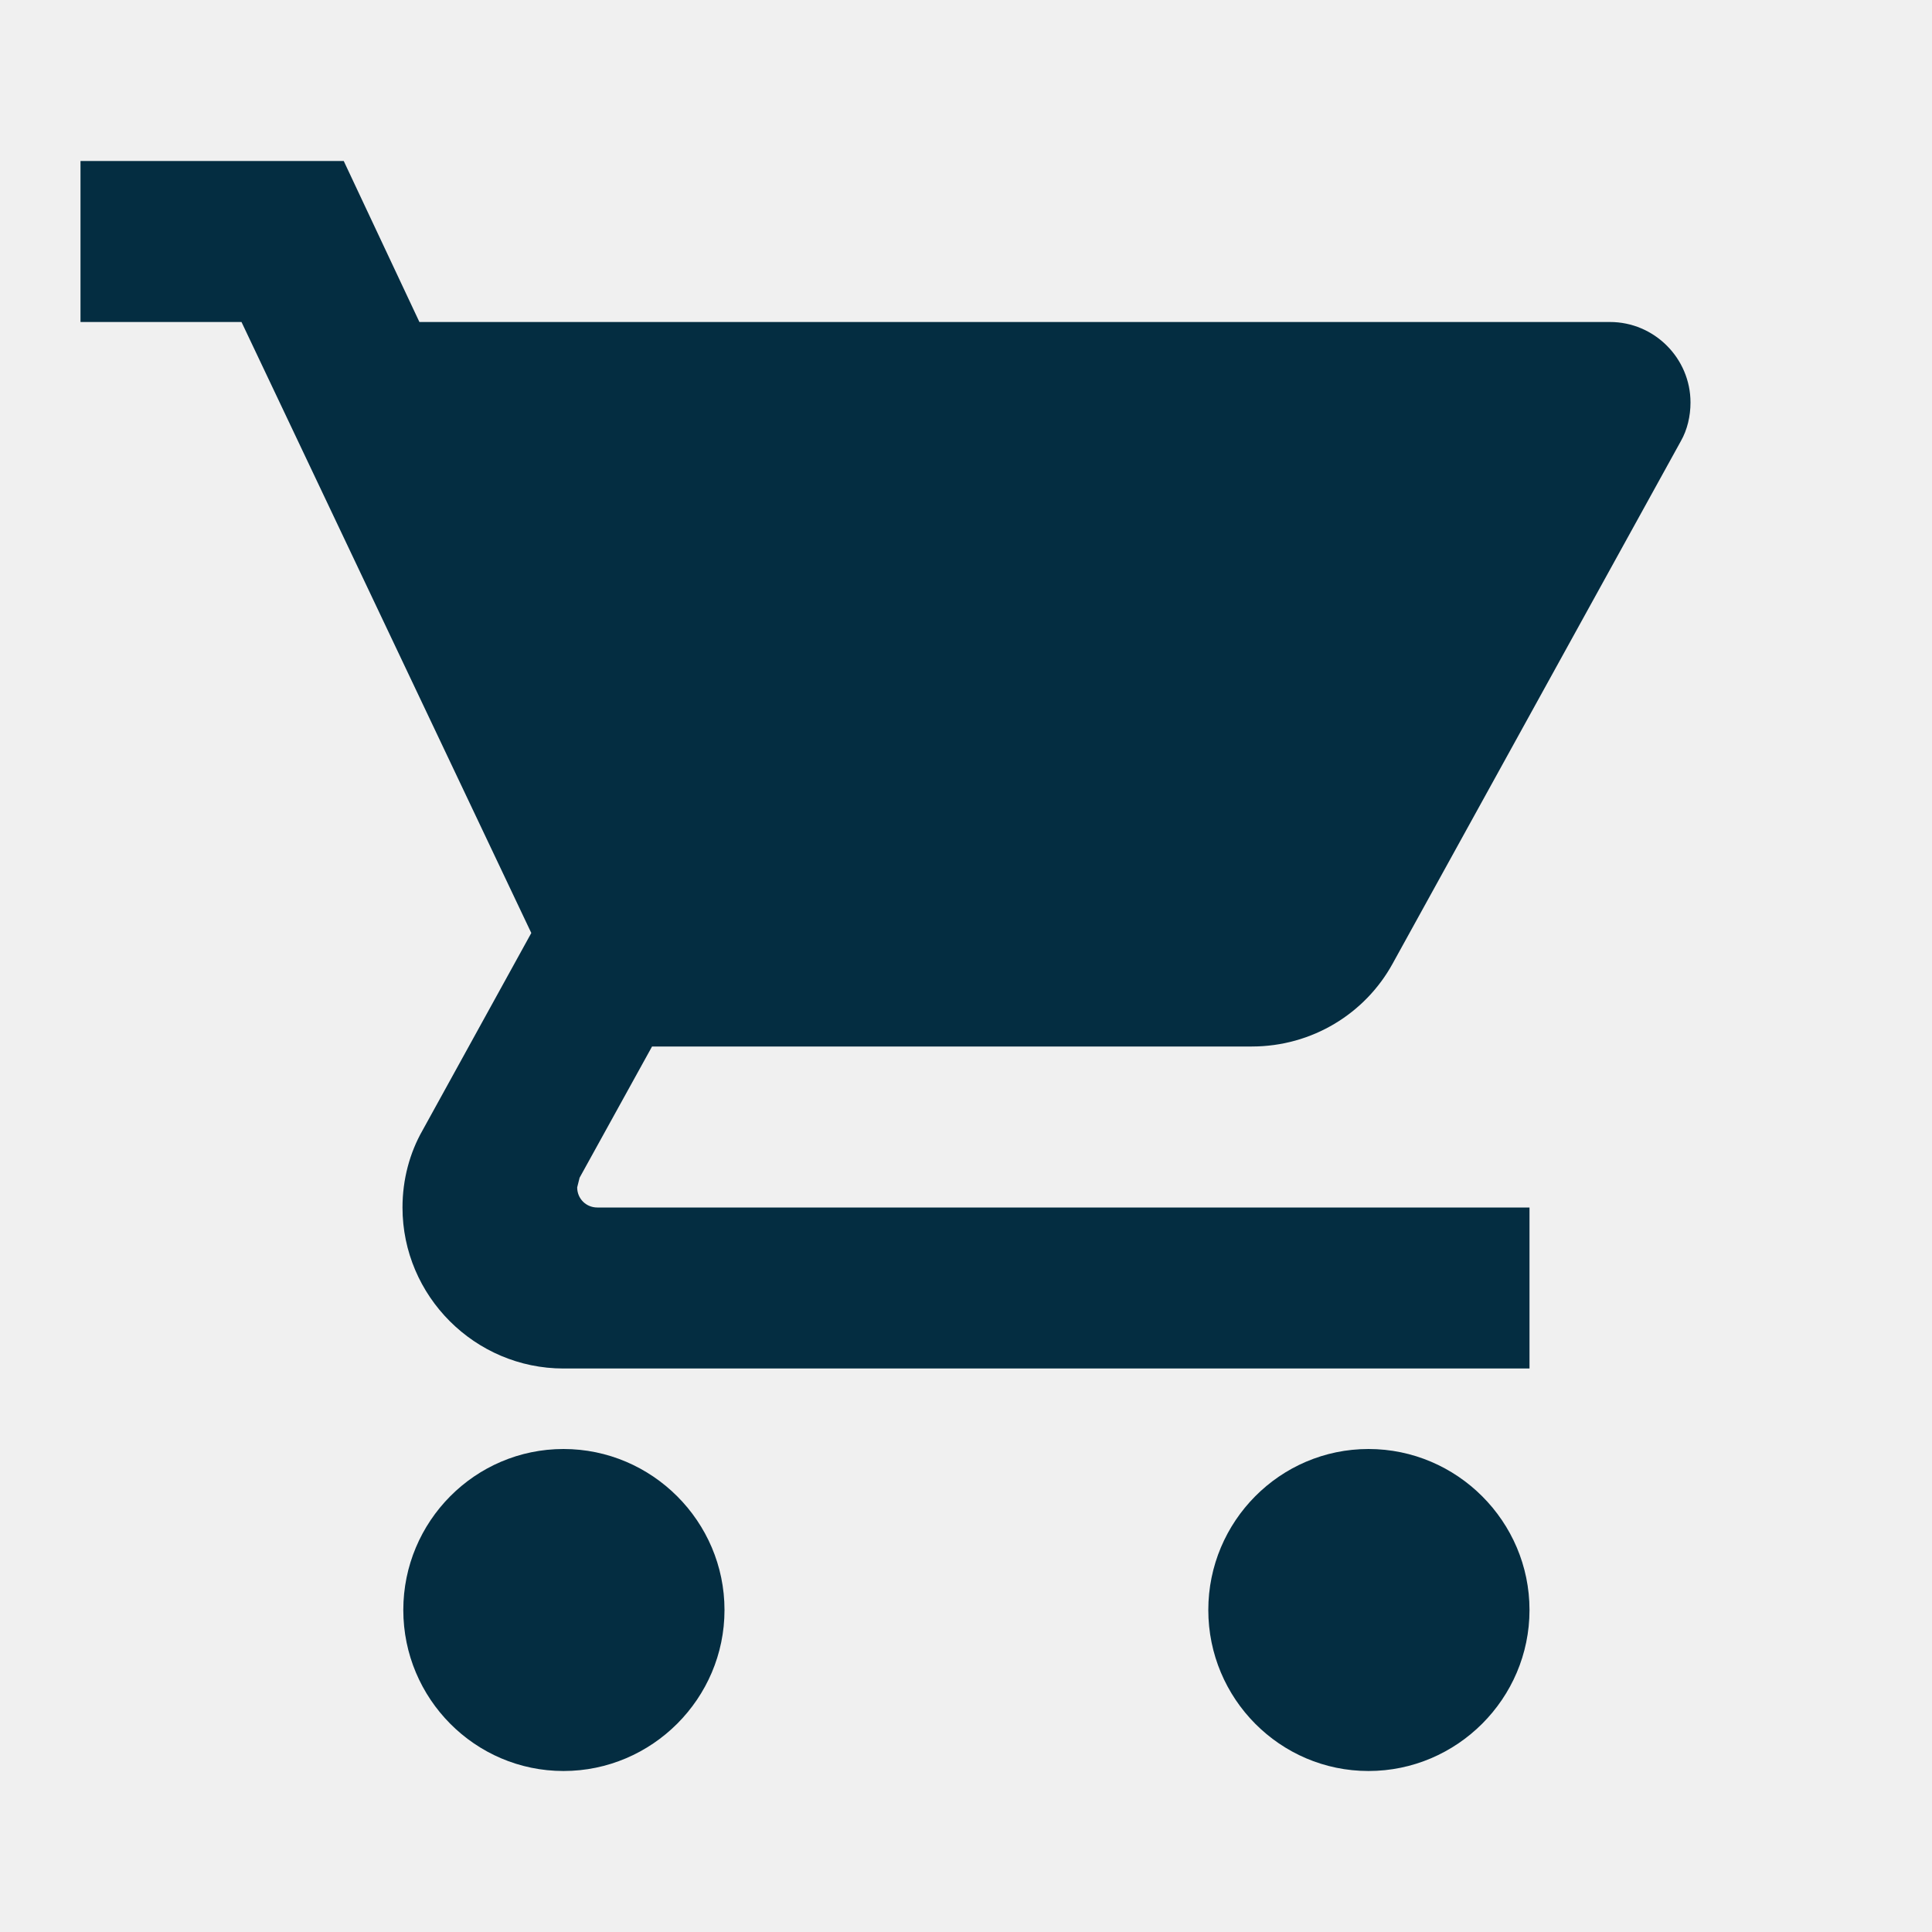
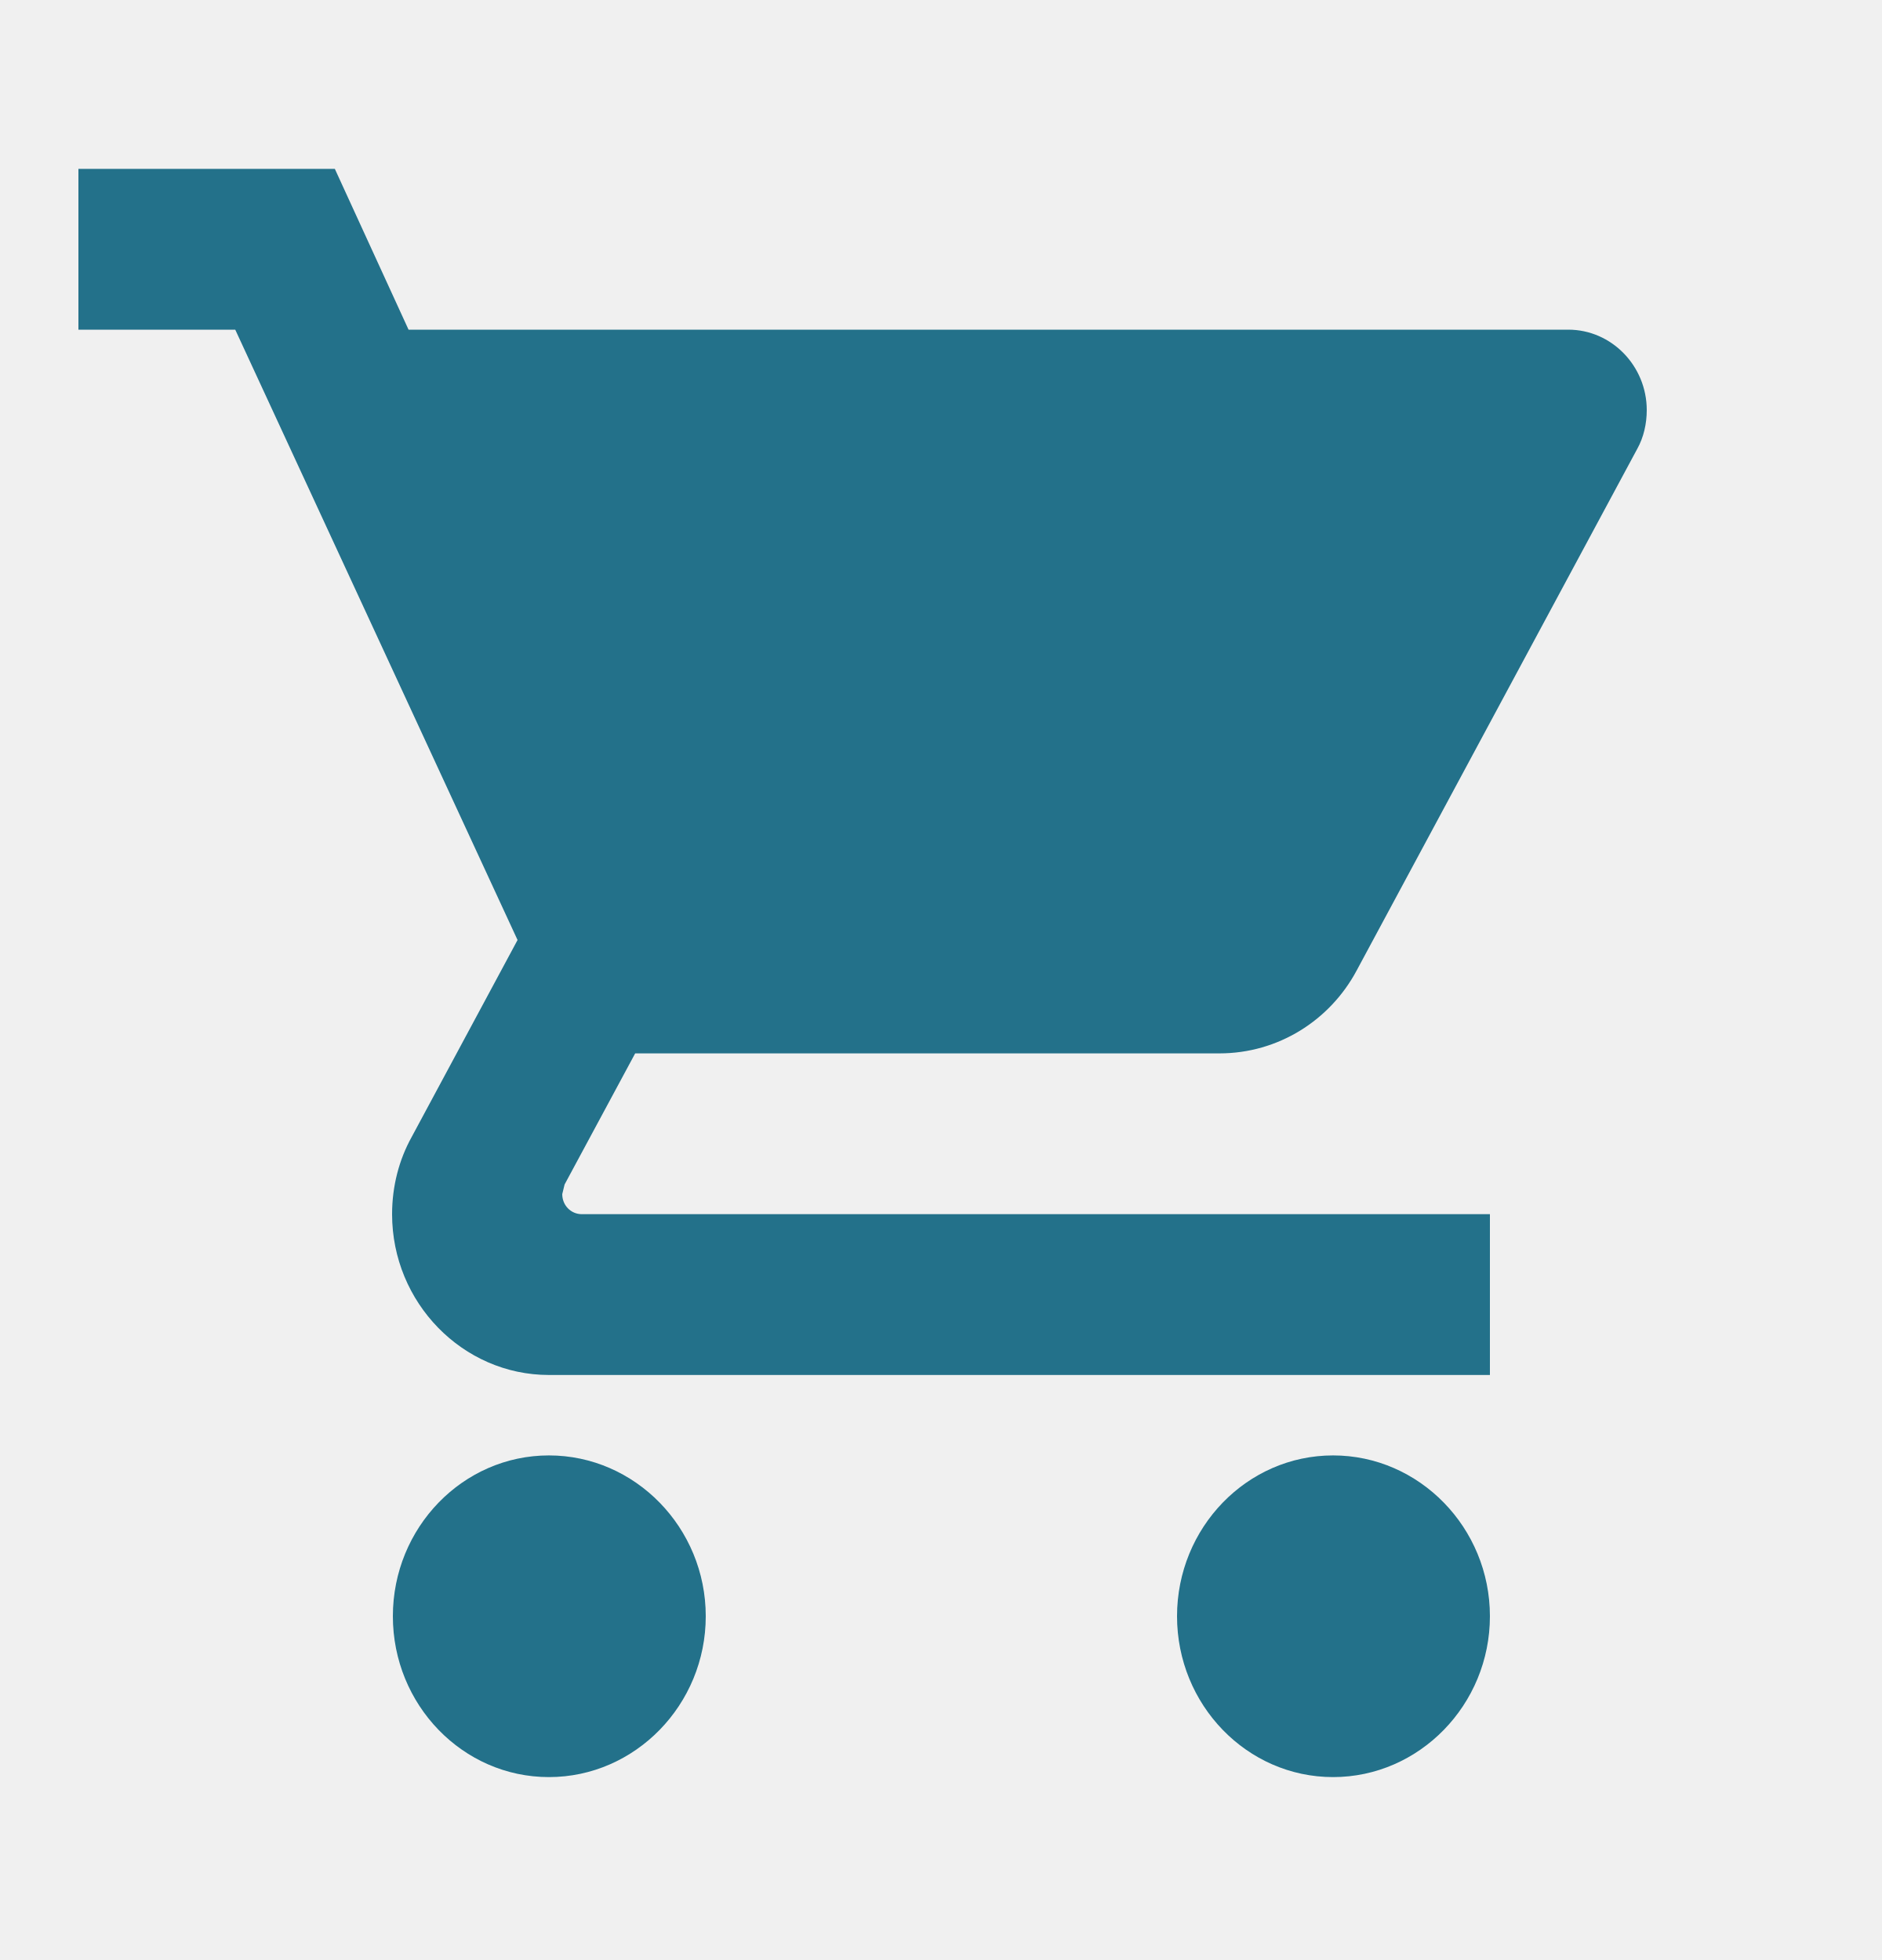
- <svg xmlns="http://www.w3.org/2000/svg" width="24" height="24" viewBox="0 0 24 24" fill="none">
-   <path d="M7 18C5.9 18 5.01 18.9 5.01 20C5.01 21.1 5.9 22 7 22C8.1 22 9 21.1 9 20C9 18.9 8.1 18 7 18ZM1 2V4H3L6.6 11.59L5.25 14.04C5.09 14.32 5 14.65 5 15C5 16.1 5.9 17 7 17H19V15H7.42C7.28 15 7.17 14.89 7.17 14.75L7.2 14.63L8.1 13H15.55C16.3 13 16.96 12.59 17.3 11.97L20.88 5.48C20.96 5.34 21 5.17 21 5C21 4.45 20.55 4 20 4H5.21L4.27 2H1ZM17 18C15.9 18 15.01 18.9 15.01 20C15.01 21.1 15.9 22 17 22C18.1 22 19 21.1 19 20C19 18.9 18.1 18 17 18Z" fill="#042D41" />
+ <svg xmlns="http://www.w3.org/2000/svg" width="24" height="25" viewBox="0 0 24 25" fill="none">
+   <g clip-path="url(#clip0_84_211)">
+     <path d="M7 18.564C5.9 18.564 5.01 19.487 5.01 20.615C5.01 21.744 5.9 22.667 7 22.667C8.1 22.667 9 21.744 9 20.615C9 19.487 8.1 18.564 7 18.564ZM1 2.154V4.205H3L6.6 11.99L5.25 14.502C5.09 14.79 5 15.128 5 15.487C5 16.615 5.9 17.538 7 17.538H19V15.487H7.42C7.28 15.487 7.17 15.374 7.17 15.231L7.2 15.108L8.1 13.436H15.55C16.3 13.436 16.96 13.015 17.3 12.38L20.88 5.723C20.96 5.579 21 5.405 21 5.231C21 4.667 20.55 4.205 20 4.205H5.21L4.27 2.154H1ZM17 18.564C15.9 18.564 15.01 19.487 15.01 20.615C15.01 21.744 15.9 22.667 17 22.667C18.1 22.667 19 21.744 19 20.615C19 19.487 18.1 18.564 17 18.564Z" fill="#23718A" />
+   </g>
+   <defs>
+     <clipPath id="clip0_84_211">
+       <rect width="24" height="24.615" fill="white" transform="translate(0 0.102539)" />
+     </clipPath>
+   </defs>
</svg>
